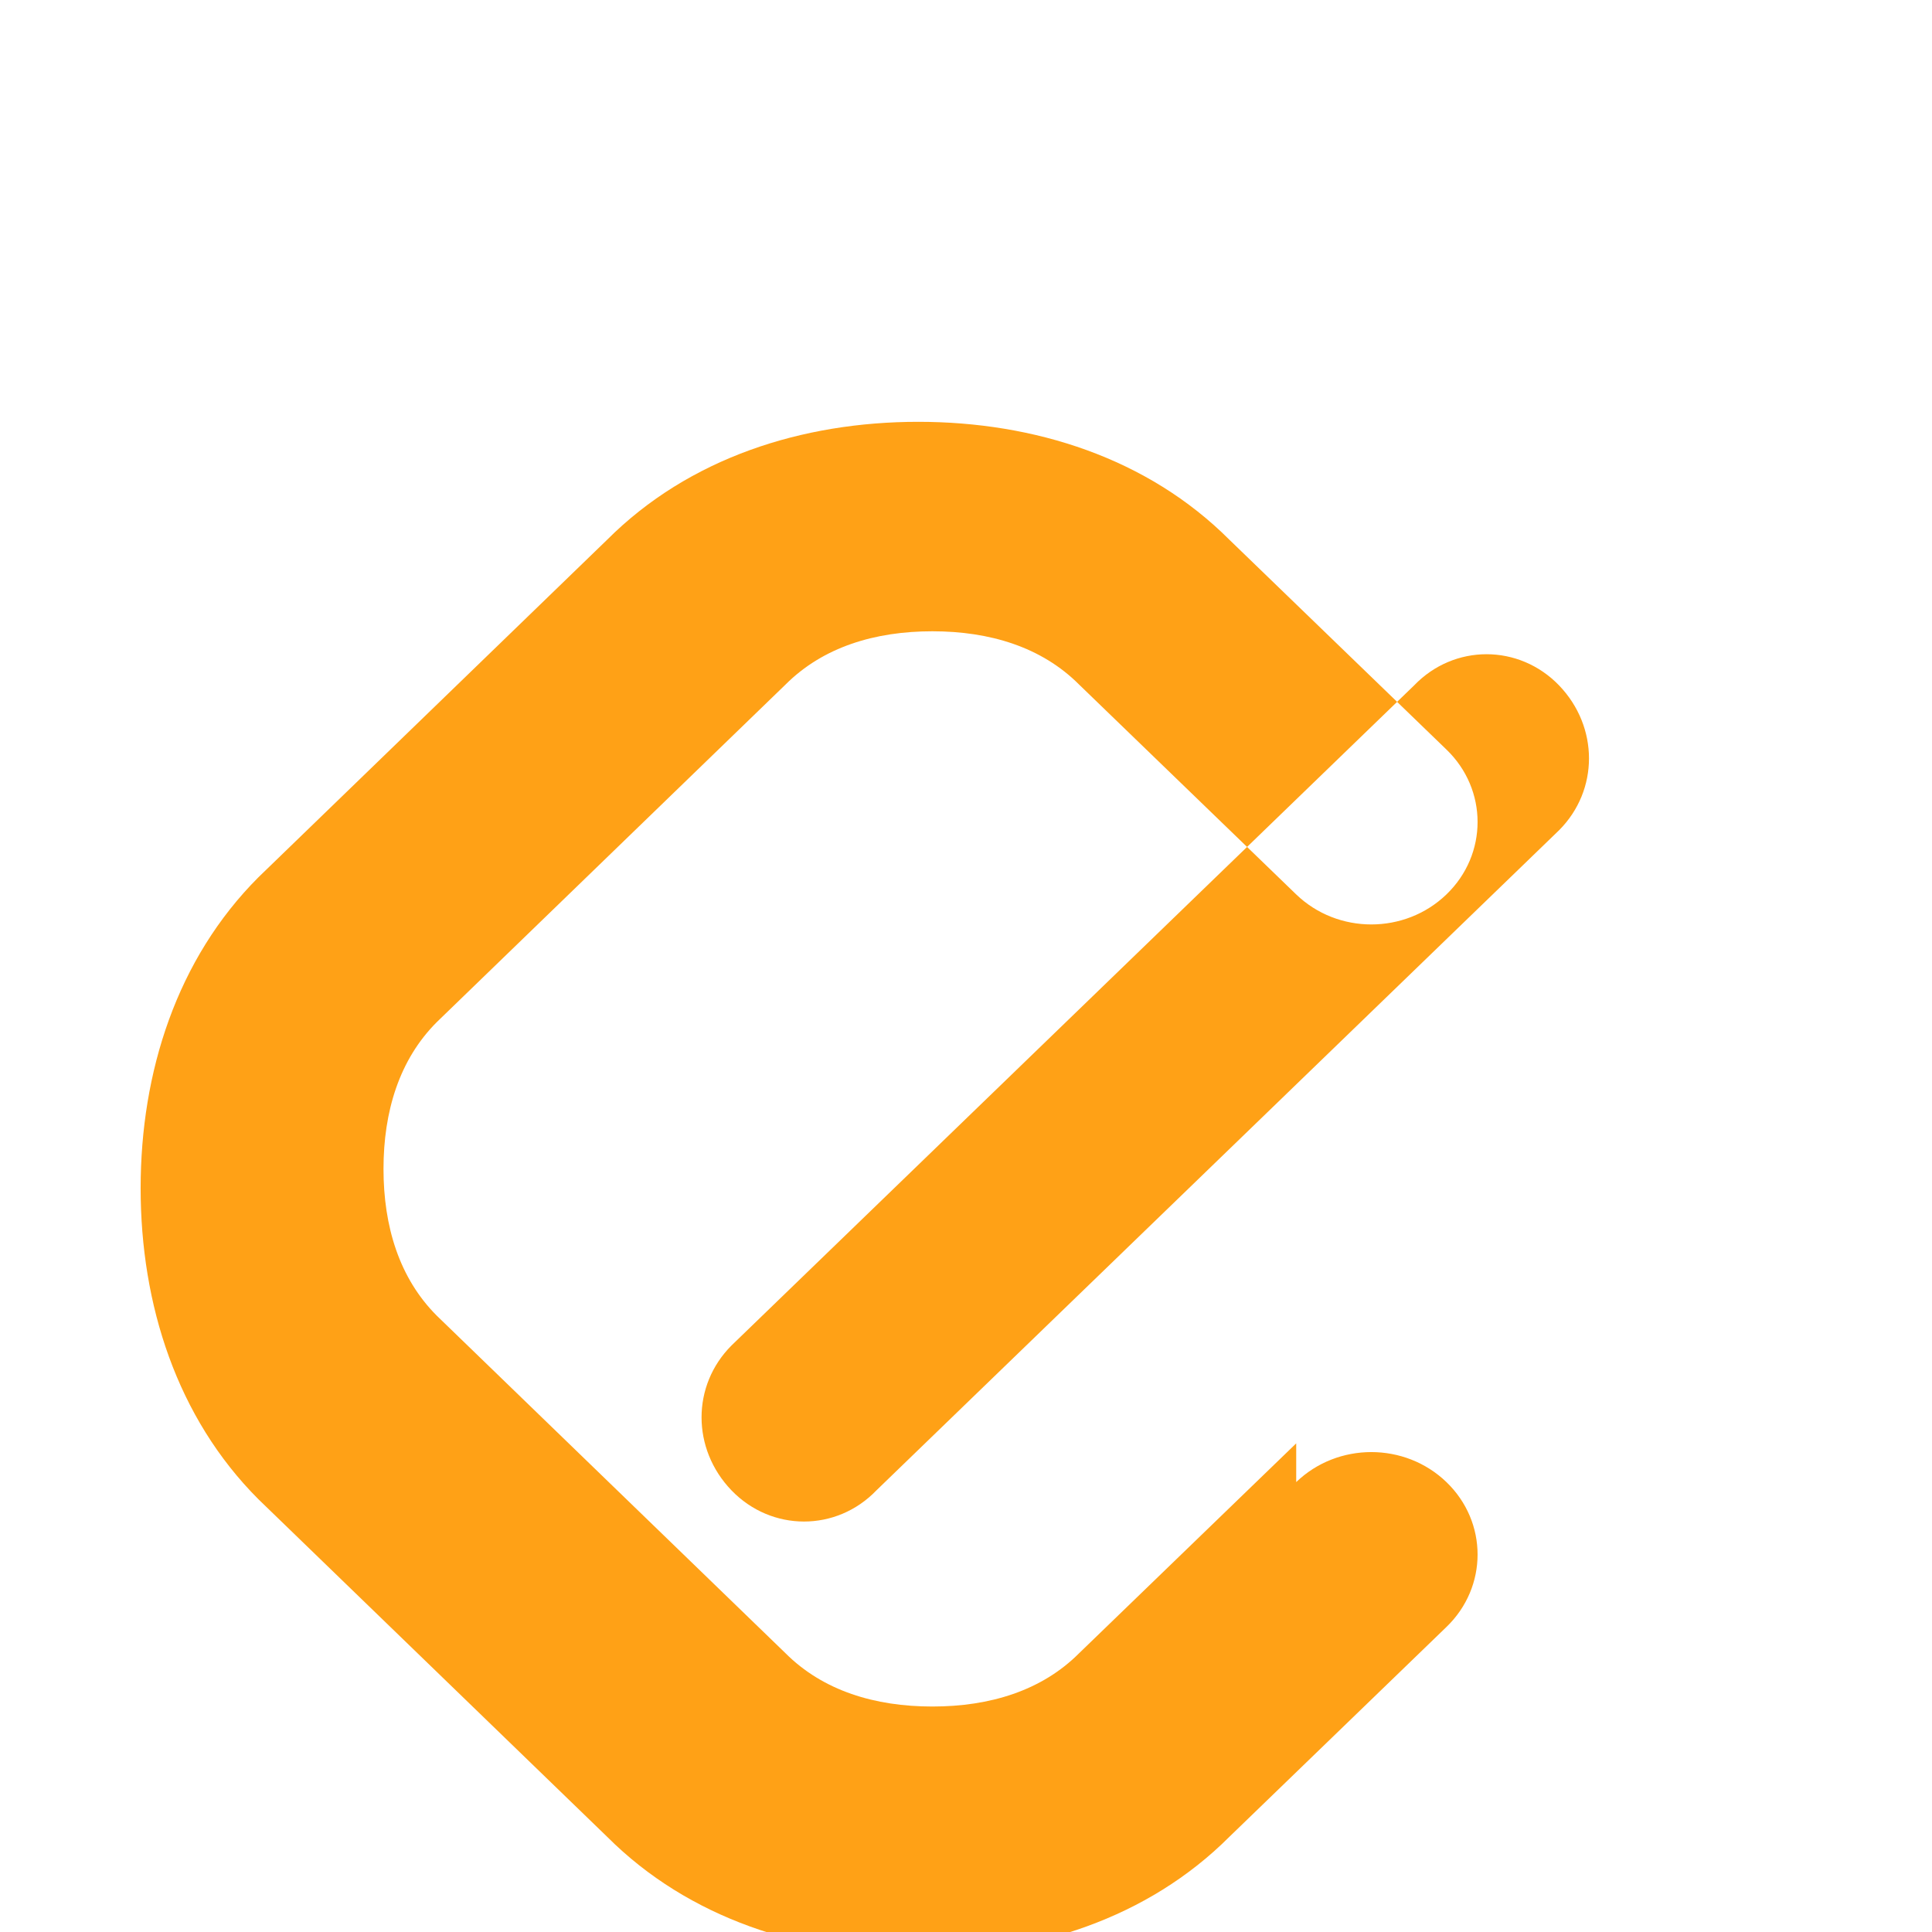
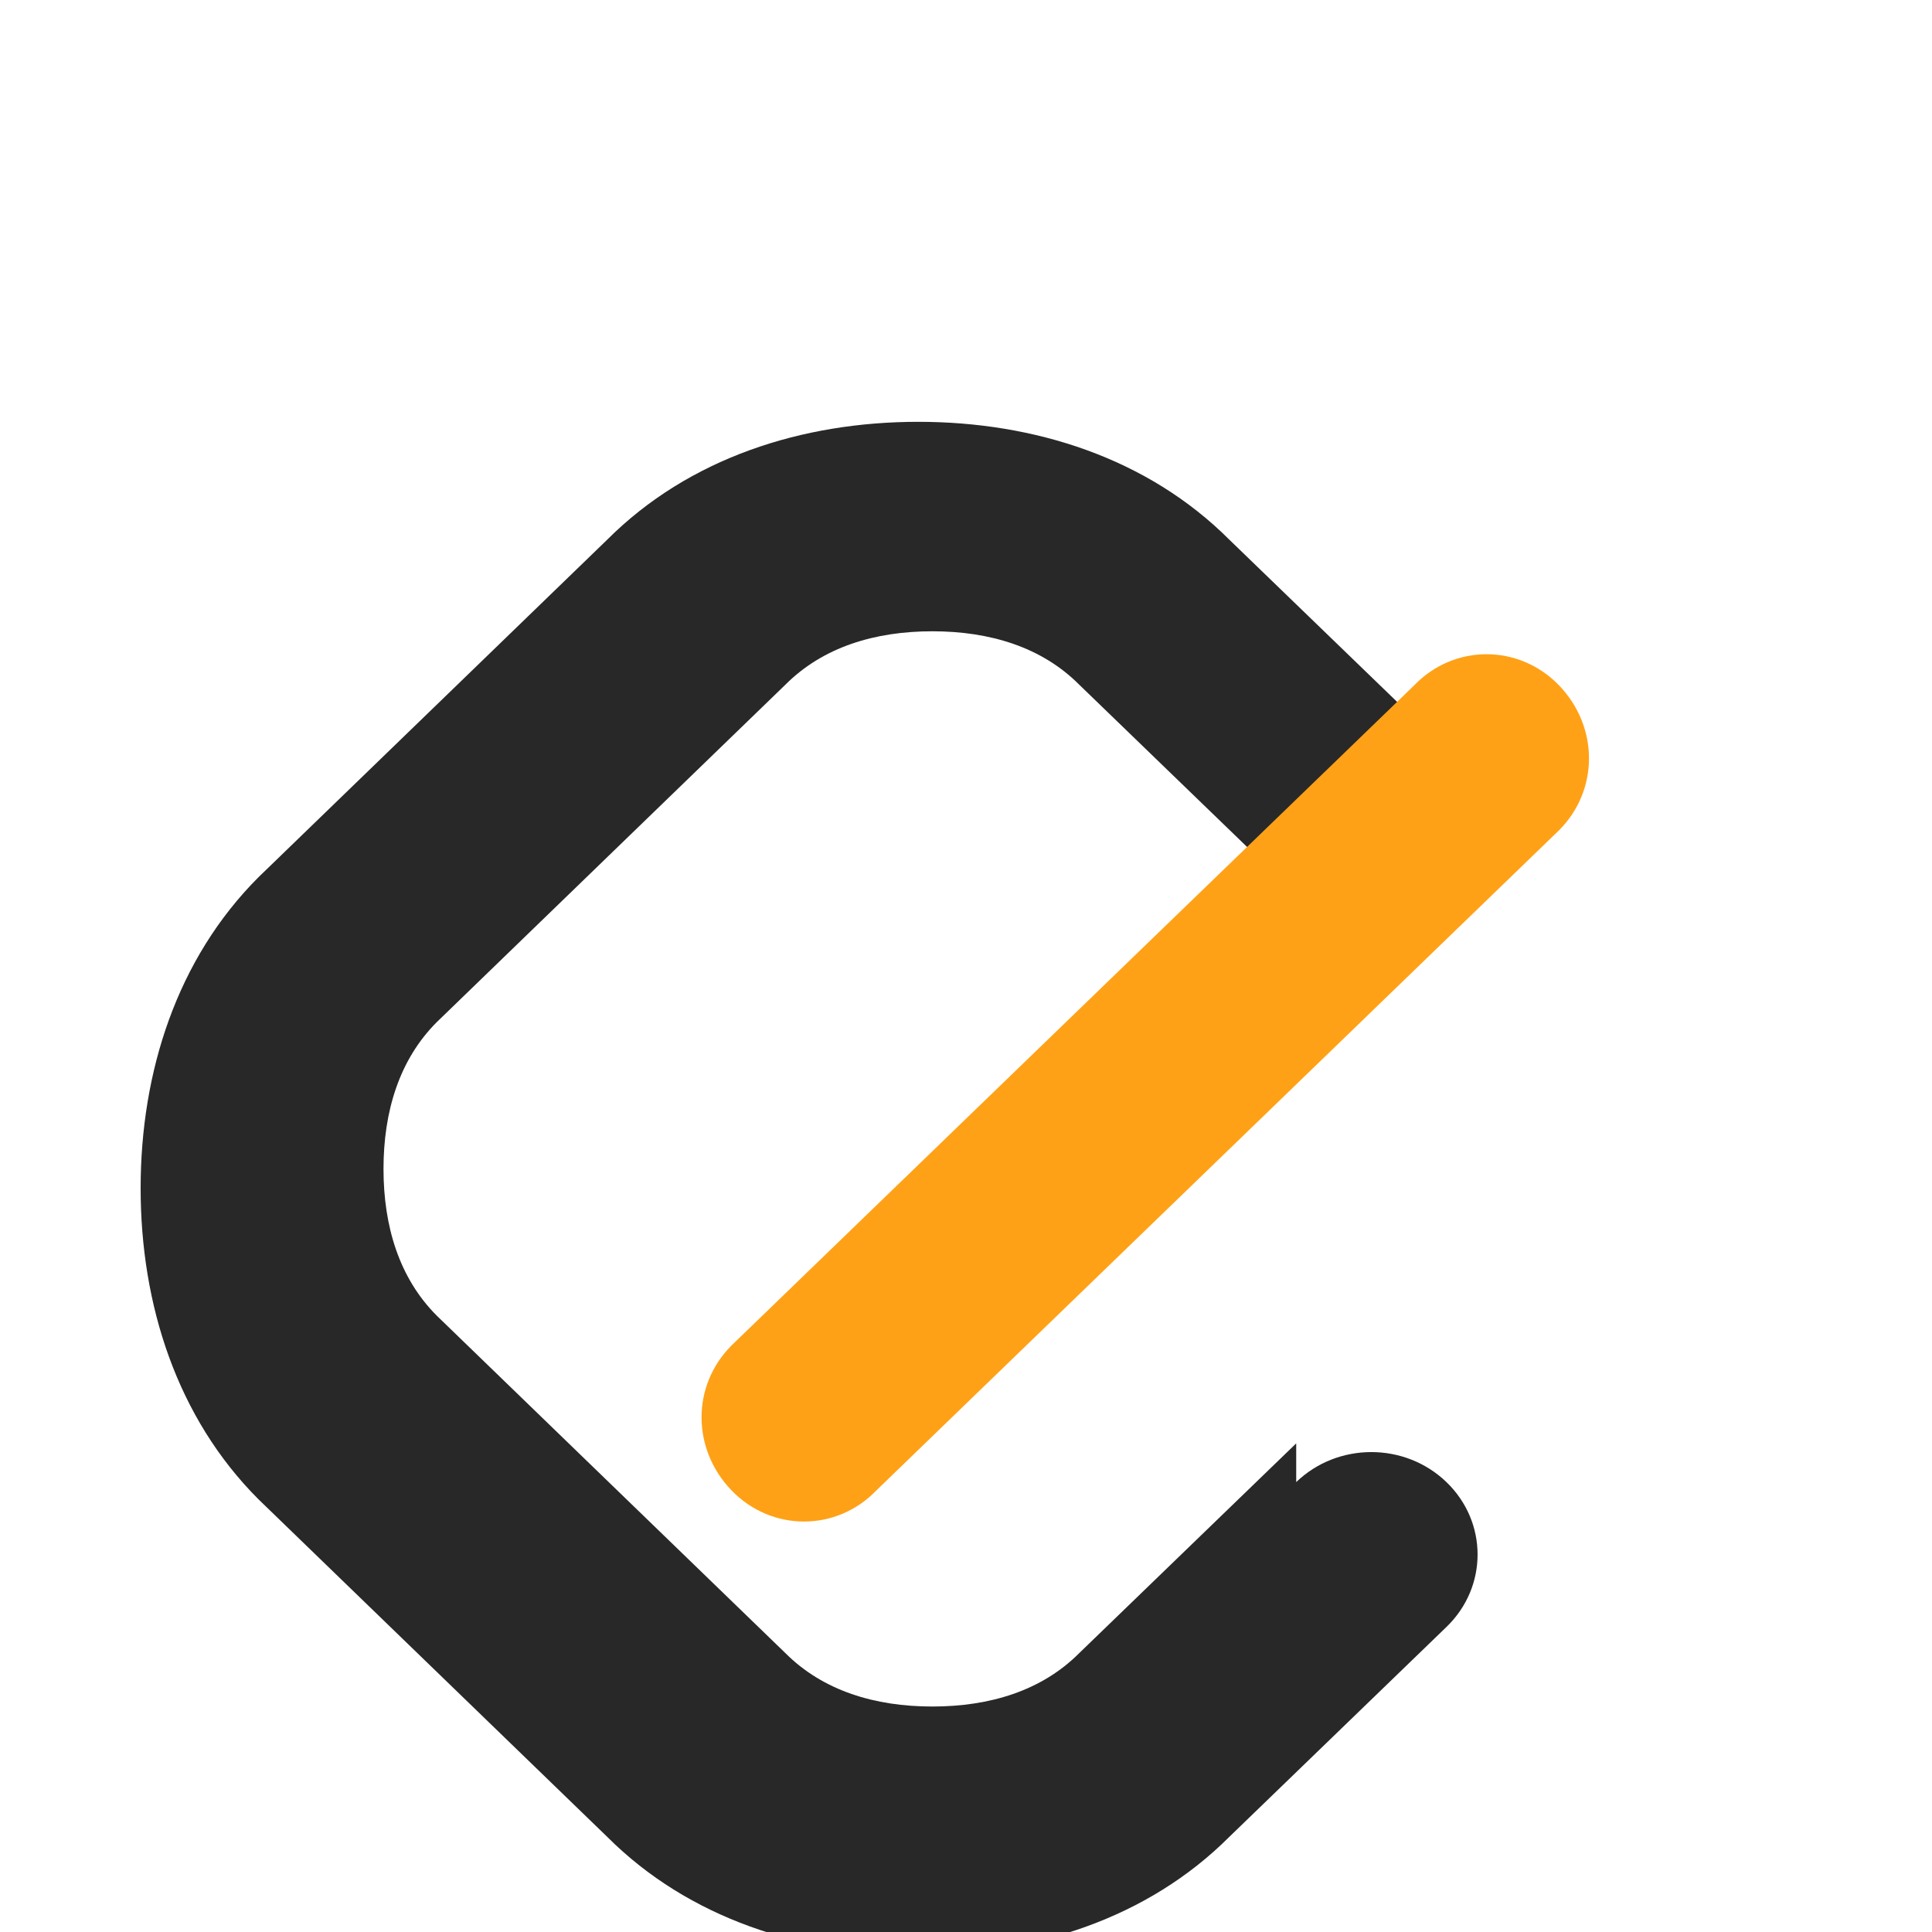
<svg xmlns="http://www.w3.org/2000/svg" viewBox="0 0 24 24">
-   <path d="M16.102 17.93l-2.697 2.607c-.466.467-1.111.662-1.823.662s-1.357-.195-1.824-.662l-4.332-4.193c-.467-.467-.662-1.111-.662-1.823s.195-1.357.662-1.824l4.332-4.193c.467-.467 1.111-.662 1.824-.662s1.357.195 1.823.662l2.697 2.607c.516.497 1.35.497 1.866 0 .516-.497.516-1.303 0-1.8l-2.697-2.607c-1.014-1.014-2.42-1.464-3.864-1.464s-2.85.45-3.864 1.464l-4.332 4.193c-1.014 1.014-1.464 2.42-1.464 3.864s.45 2.85 1.464 3.864l4.332 4.193c1.014 1.014 2.42 1.464 3.864 1.464s2.85-.45 3.864-1.464l2.697-2.607c.516-.497.516-1.303 0-1.8-.516-.497-1.35-.497-1.866 0zm3.265-7.616l-8.48 8.2c-.496.516-1.302.516-1.8 0-.496-.516-.496-1.303 0-1.8l8.48-8.2c.496-.516 1.302-.516 1.8 0 .496.516.496 1.303 0 1.8z" fill="#FFA116" />
+   <path d="M16.102 17.93l-2.697 2.607c-.466.467-1.111.662-1.823.662s-1.357-.195-1.824-.662l-4.332-4.193c-.467-.467-.662-1.111-.662-1.823s.195-1.357.662-1.824l4.332-4.193c.467-.467 1.111-.662 1.824-.662s1.357.195 1.823.662l2.697 2.607c.516.497 1.35.497 1.866 0 .516-.497.516-1.303 0-1.8l-2.697-2.607c-1.014-1.014-2.42-1.464-3.864-1.464s-2.85.45-3.864 1.464l-4.332 4.193c-1.014 1.014-1.464 2.42-1.464 3.864s.45 2.85 1.464 3.864l4.332 4.193c1.014 1.014 2.42 1.464 3.864 1.464s2.85-.45 3.864-1.464l2.697-2.607c.516-.497.516-1.303 0-1.8-.516-.497-1.35-.497-1.866 0z" fill="#282828" />
+   <path d="M19.367 10.314l-8.48 8.2c-.496.516-1.302.516-1.8 0-.496-.516-.496-1.303 0-1.8l8.48-8.2c.496-.516 1.302-.516 1.8 0 .496.516.496 1.303 0 1.8z" fill="#FFA116" />
</svg>
